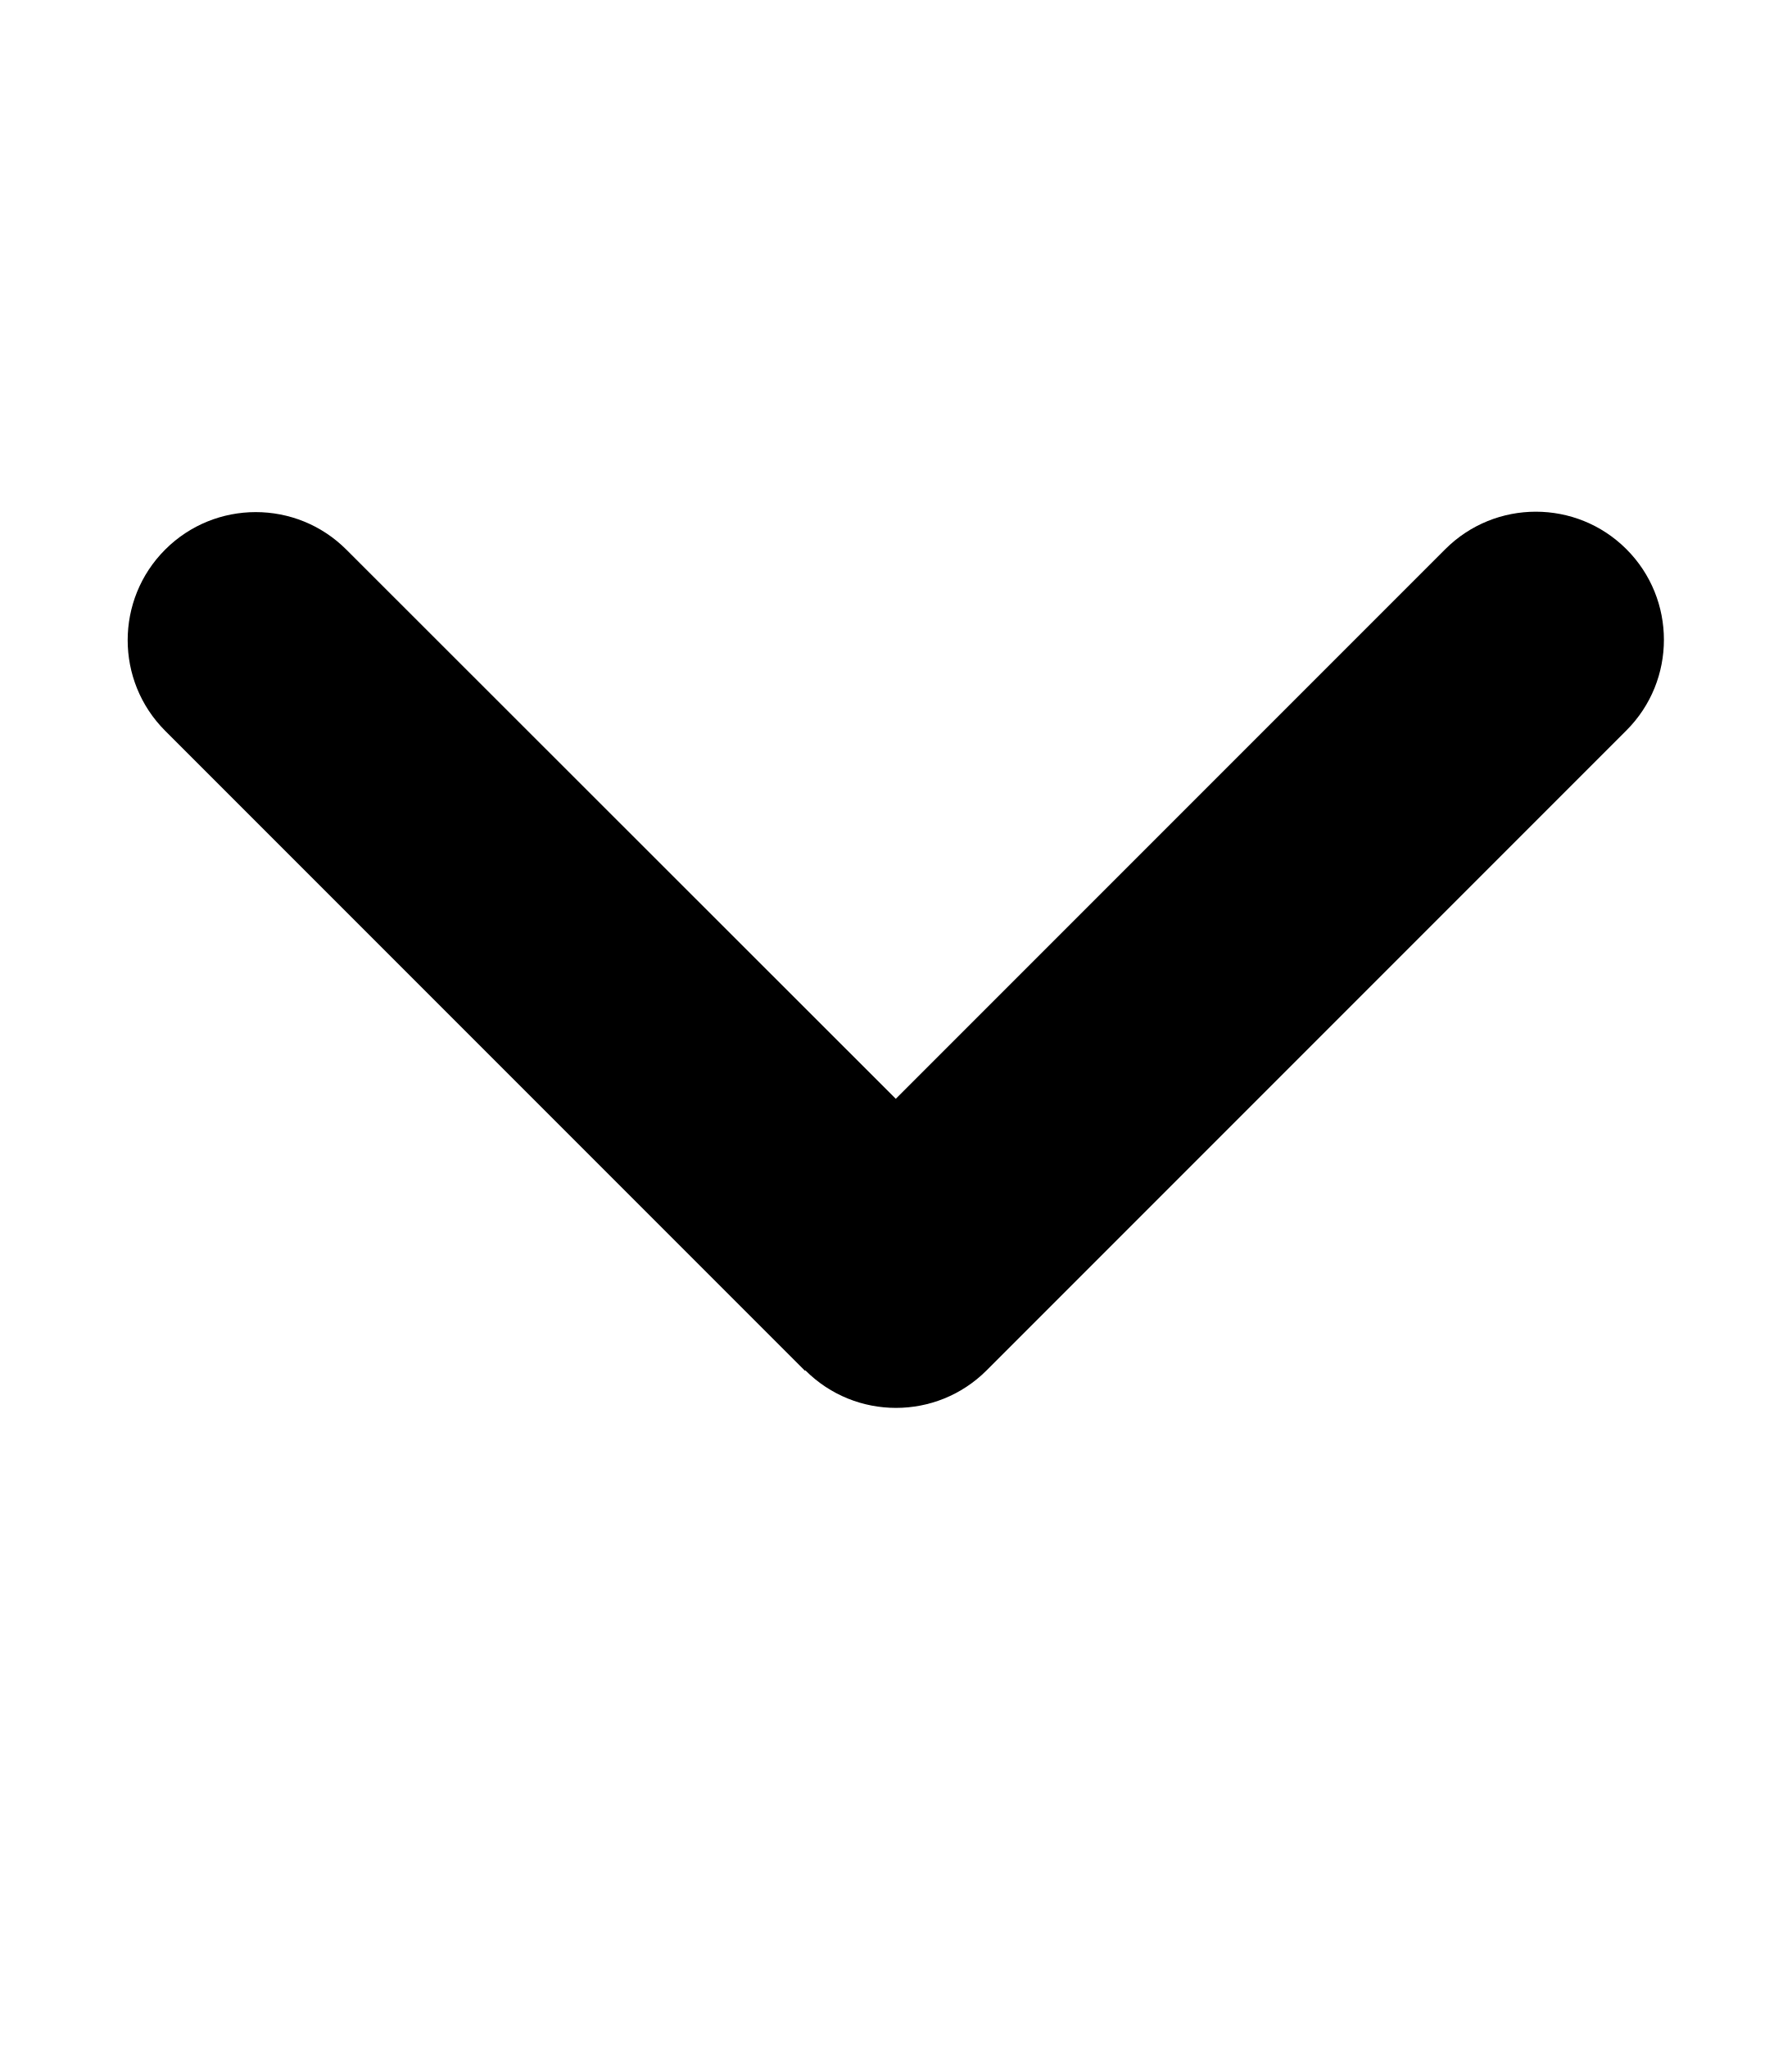
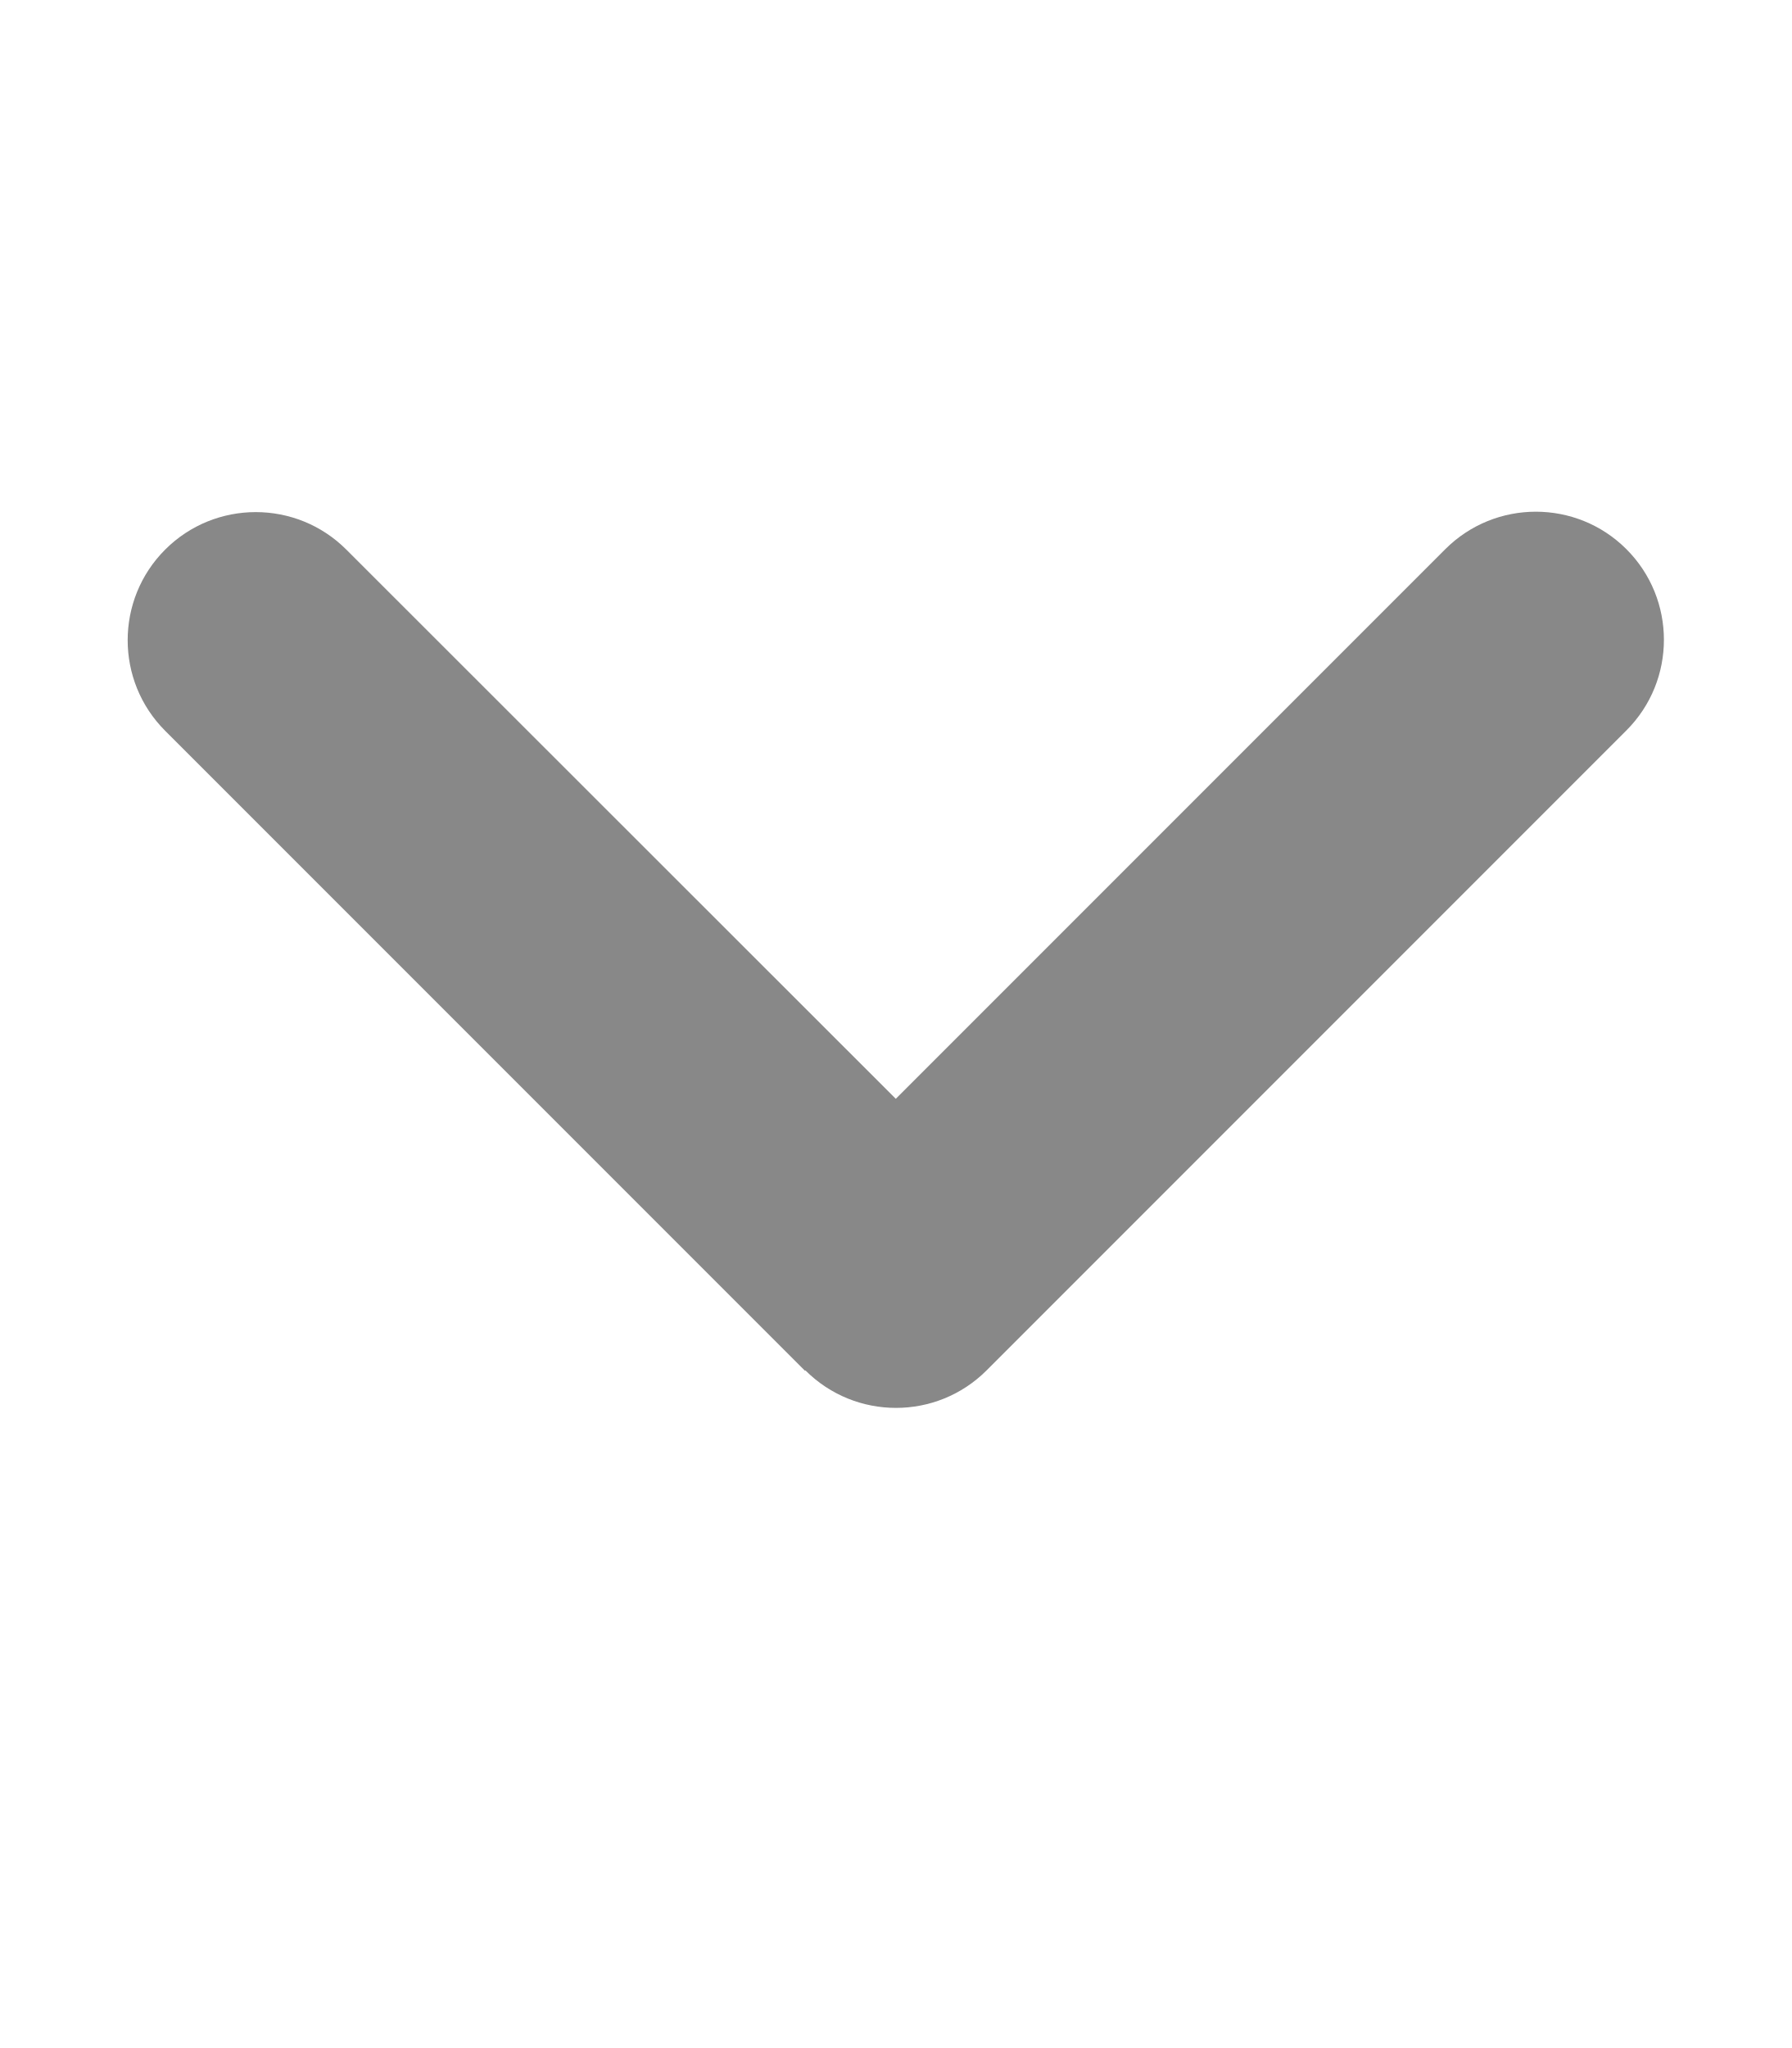
- <svg xmlns="http://www.w3.org/2000/svg" viewBox="0 0 448 512">
+ <svg xmlns="http://www.w3.org/2000/svg" viewBox="0 0 448 512" fill="#888888">
  <path d="M201.4 342.6c12.5 12.5 32.8 12.5 45.3 0l160-160c12.5-12.5 12.5-32.8 0-45.3s-32.8-12.5-45.3 0L224 274.7 86.6 137.4c-12.5-12.5-32.8-12.5-45.3 0s-12.5 32.8 0 45.3l160 160z" />
</svg>
